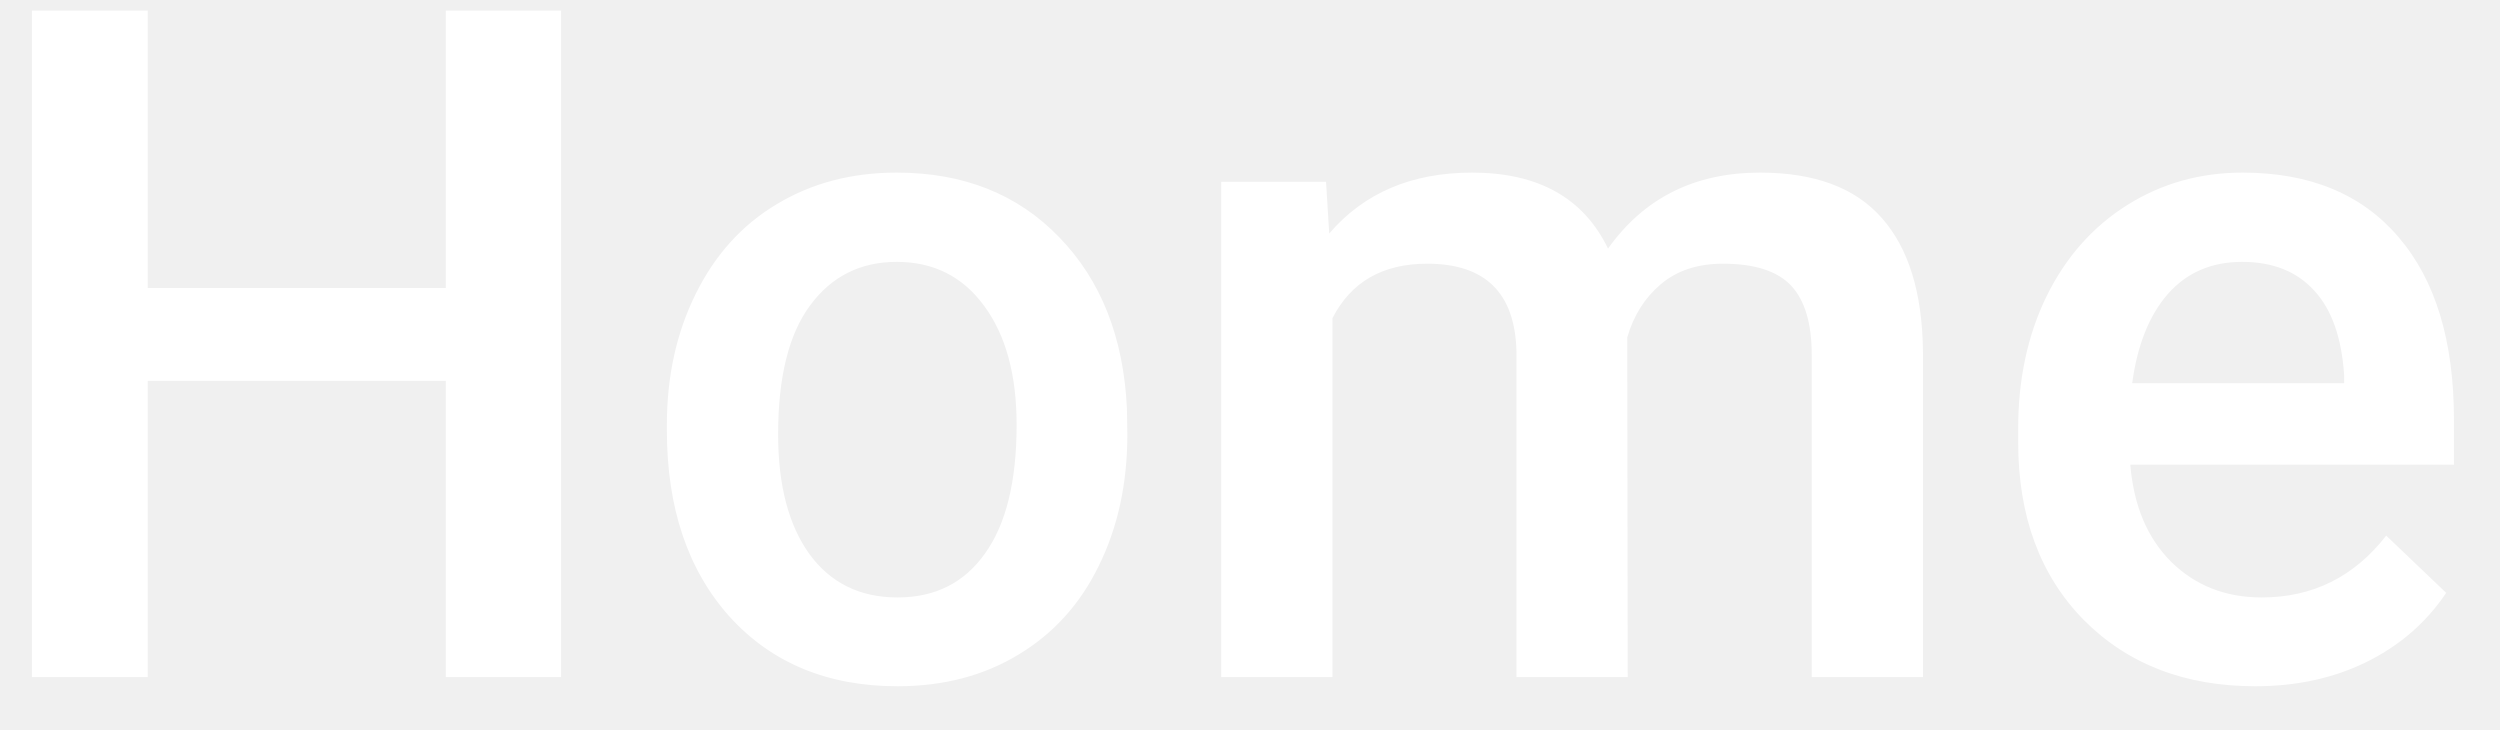
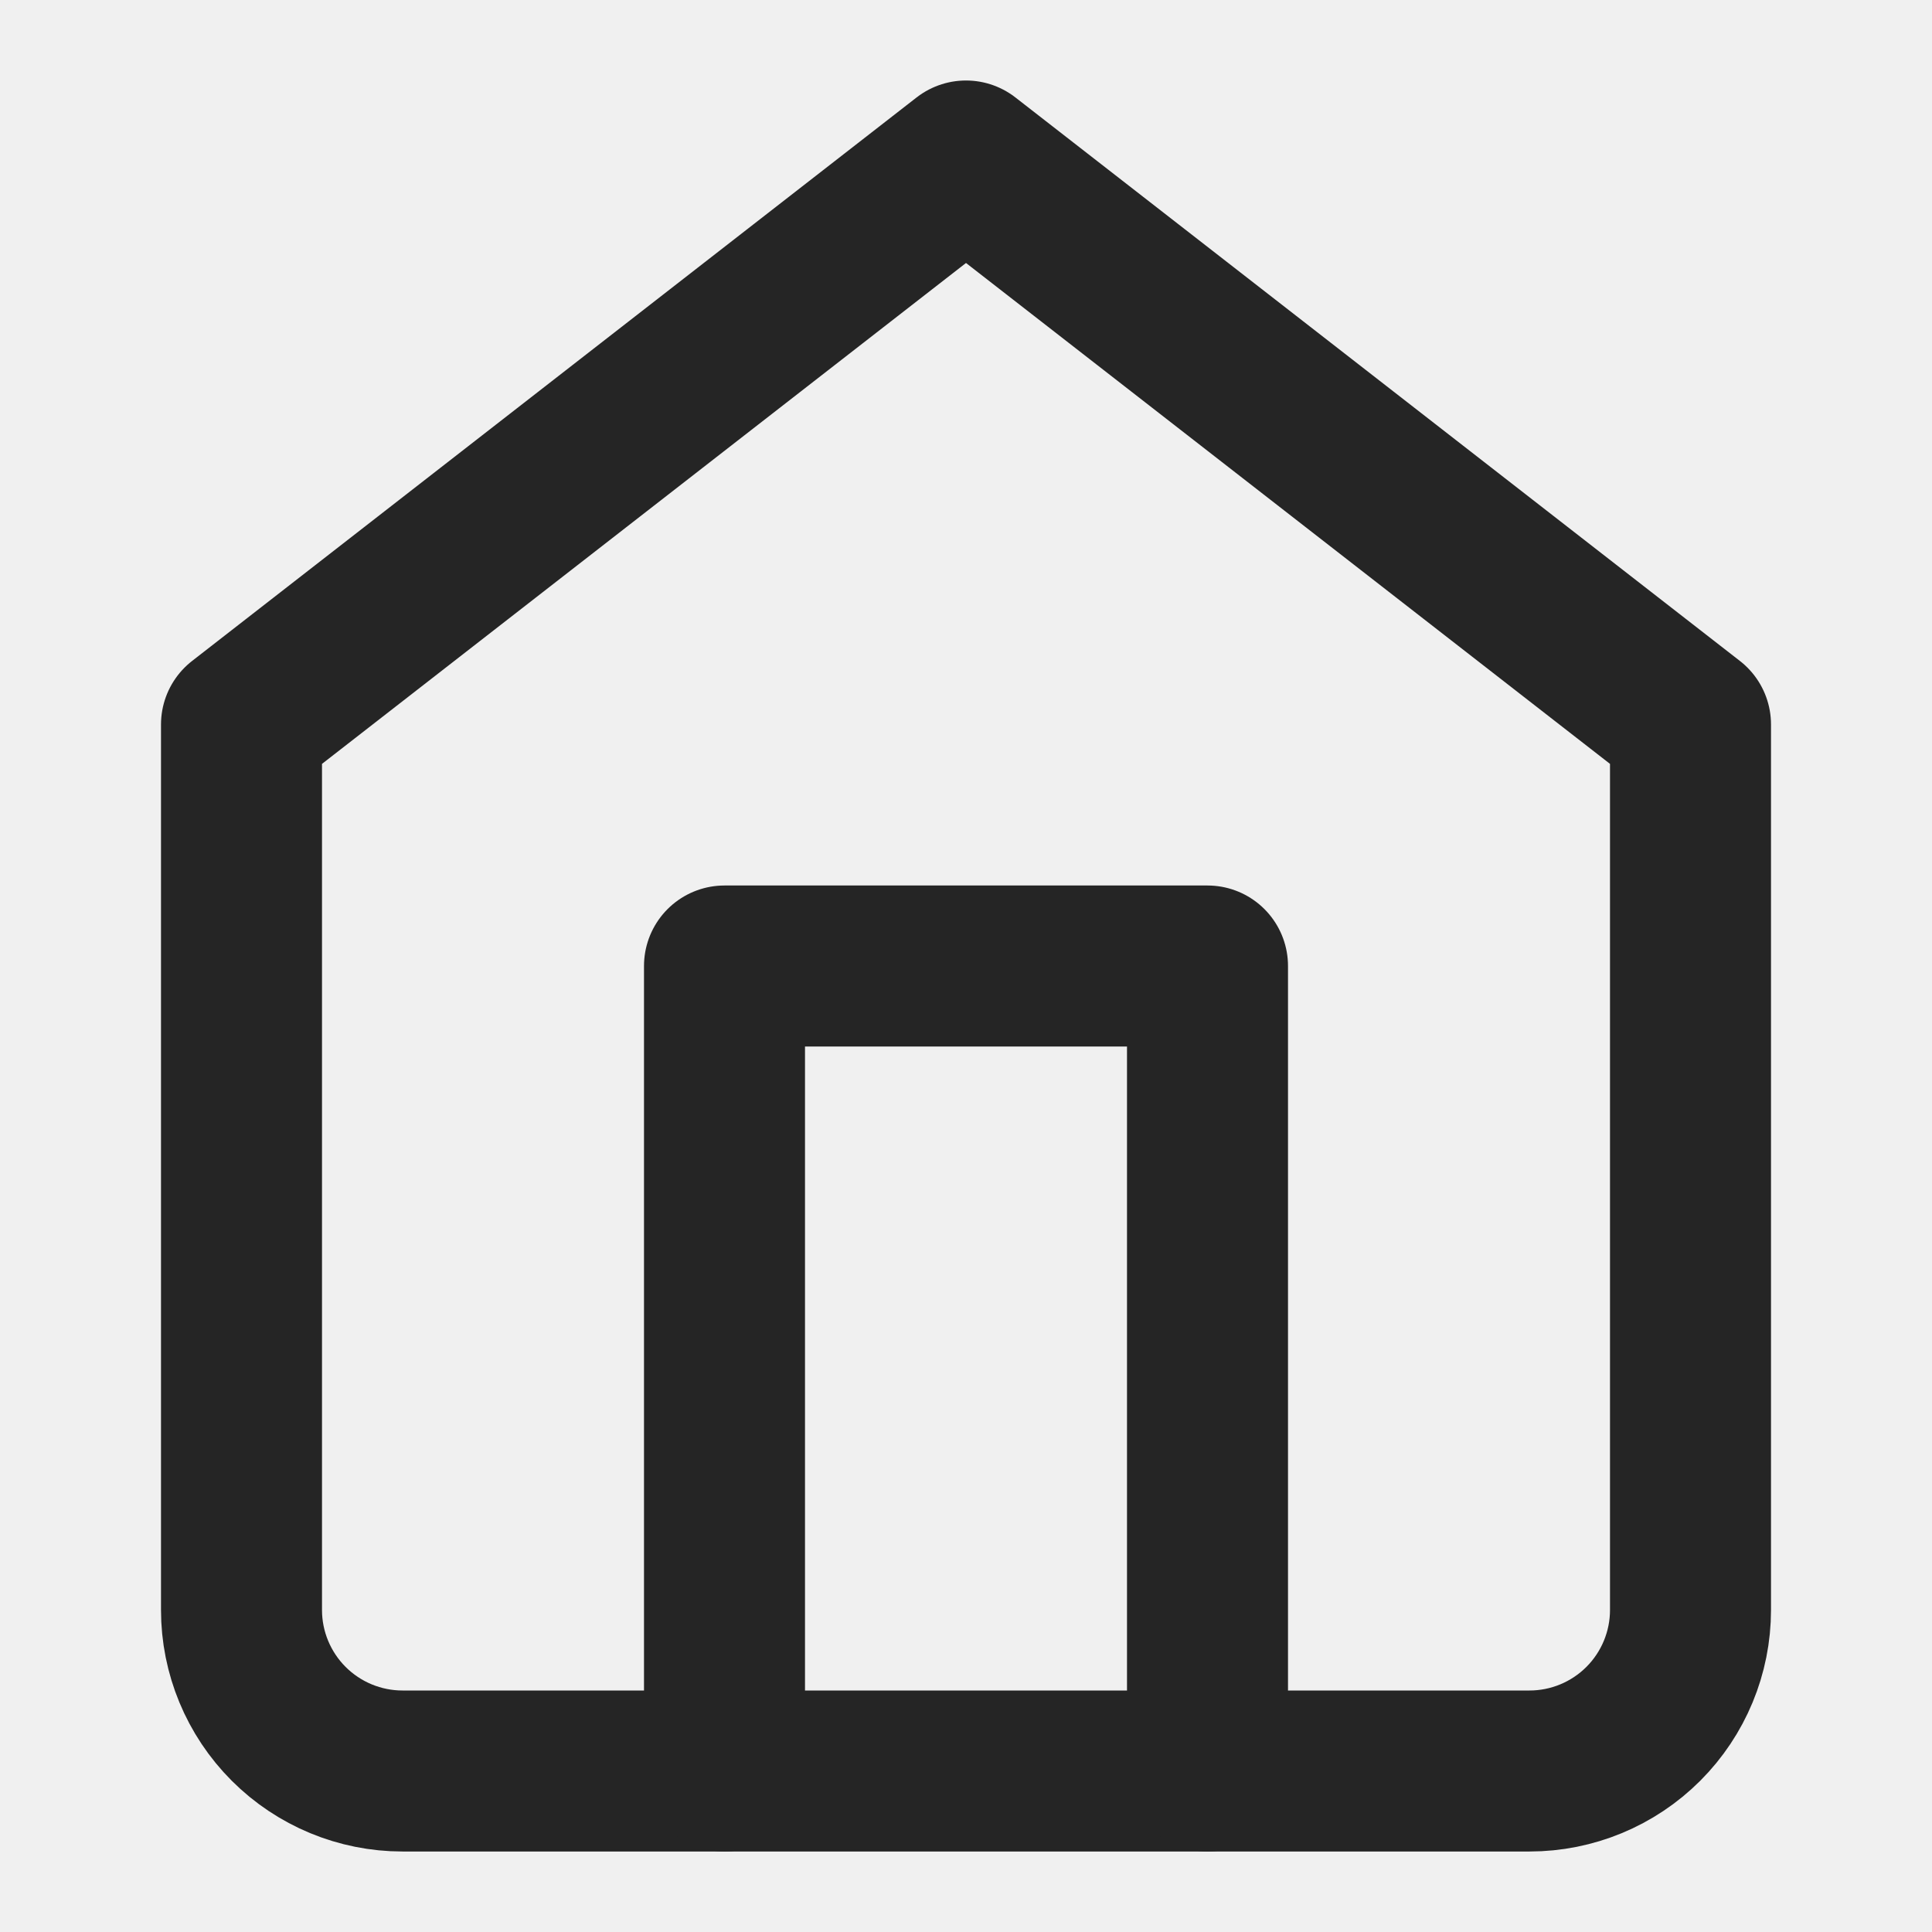
- <svg xmlns="http://www.w3.org/2000/svg" width="48" height="14" viewBox="0 0 48 14" fill="none">
-   <path d="M10.773 13H8.559V7.313H2.837V13H0.613V0.203H2.837V5.529H8.559V0.203H10.773V13ZM12.804 8.157C12.804 7.226 12.988 6.388 13.357 5.644C13.727 4.894 14.245 4.319 14.913 3.921C15.581 3.517 16.349 3.314 17.216 3.314C18.499 3.314 19.539 3.728 20.336 4.554C21.139 5.38 21.572 6.476 21.637 7.841L21.645 8.342C21.645 9.279 21.464 10.117 21.101 10.855C20.743 11.594 20.227 12.165 19.554 12.569C18.886 12.974 18.112 13.176 17.233 13.176C15.892 13.176 14.816 12.73 14.008 11.84C13.205 10.943 12.804 9.751 12.804 8.263V8.157ZM14.94 8.342C14.94 9.32 15.142 10.088 15.546 10.645C15.95 11.195 16.513 11.471 17.233 11.471C17.954 11.471 18.514 11.19 18.912 10.627C19.316 10.065 19.519 9.241 19.519 8.157C19.519 7.196 19.311 6.435 18.895 5.872C18.484 5.31 17.925 5.028 17.216 5.028C16.519 5.028 15.965 5.307 15.555 5.863C15.145 6.414 14.94 7.24 14.94 8.342ZM25.46 3.49L25.521 4.483C26.189 3.704 27.104 3.314 28.264 3.314C29.535 3.314 30.405 3.801 30.874 4.773C31.565 3.801 32.538 3.314 33.792 3.314C34.841 3.314 35.62 3.604 36.13 4.185C36.645 4.765 36.909 5.62 36.921 6.751V13H34.785V6.812C34.785 6.209 34.653 5.767 34.39 5.485C34.126 5.204 33.69 5.063 33.08 5.063C32.594 5.063 32.195 5.195 31.885 5.459C31.58 5.717 31.366 6.057 31.243 6.479L31.252 13H29.116V6.742C29.087 5.623 28.516 5.063 27.402 5.063C26.547 5.063 25.94 5.412 25.583 6.109V13H23.447V3.49H25.46ZM43.302 13.176C41.948 13.176 40.85 12.751 40.006 11.901C39.168 11.046 38.749 9.909 38.749 8.491V8.228C38.749 7.278 38.931 6.432 39.294 5.688C39.663 4.938 40.179 4.354 40.841 3.938C41.503 3.522 42.241 3.314 43.056 3.314C44.351 3.314 45.35 3.728 46.053 4.554C46.762 5.38 47.116 6.549 47.116 8.061V8.922H40.902C40.967 9.707 41.227 10.328 41.685 10.785C42.148 11.242 42.727 11.471 43.425 11.471C44.403 11.471 45.2 11.075 45.815 10.284L46.967 11.383C46.586 11.951 46.076 12.394 45.438 12.71C44.805 13.021 44.093 13.176 43.302 13.176ZM43.047 5.028C42.461 5.028 41.986 5.233 41.623 5.644C41.266 6.054 41.037 6.625 40.938 7.357H45.007V7.199C44.96 6.484 44.77 5.945 44.435 5.582C44.102 5.213 43.639 5.028 43.047 5.028Z" fill="white" />
+ <svg xmlns="http://www.w3.org/2000/svg" width="24" height="24" viewBox="0 0 24 24" fill="none">
+   <path d="M3 9L12 2L21 9V20C21 20.53 20.789 21.039 20.414 21.414C20.039 21.789 19.53 22 19 22H5C4.47 22 3.961 21.789 3.586 21.414C3.211 21.039 3 20.53 3 20V9Z" stroke="#252525" stroke-width="2" stroke-linecap="round" stroke-linejoin="round" />
+   <path d="M9 22V12H15V22" stroke="#252525" stroke-width="2" stroke-linecap="round" stroke-linejoin="round" />
</svg>
